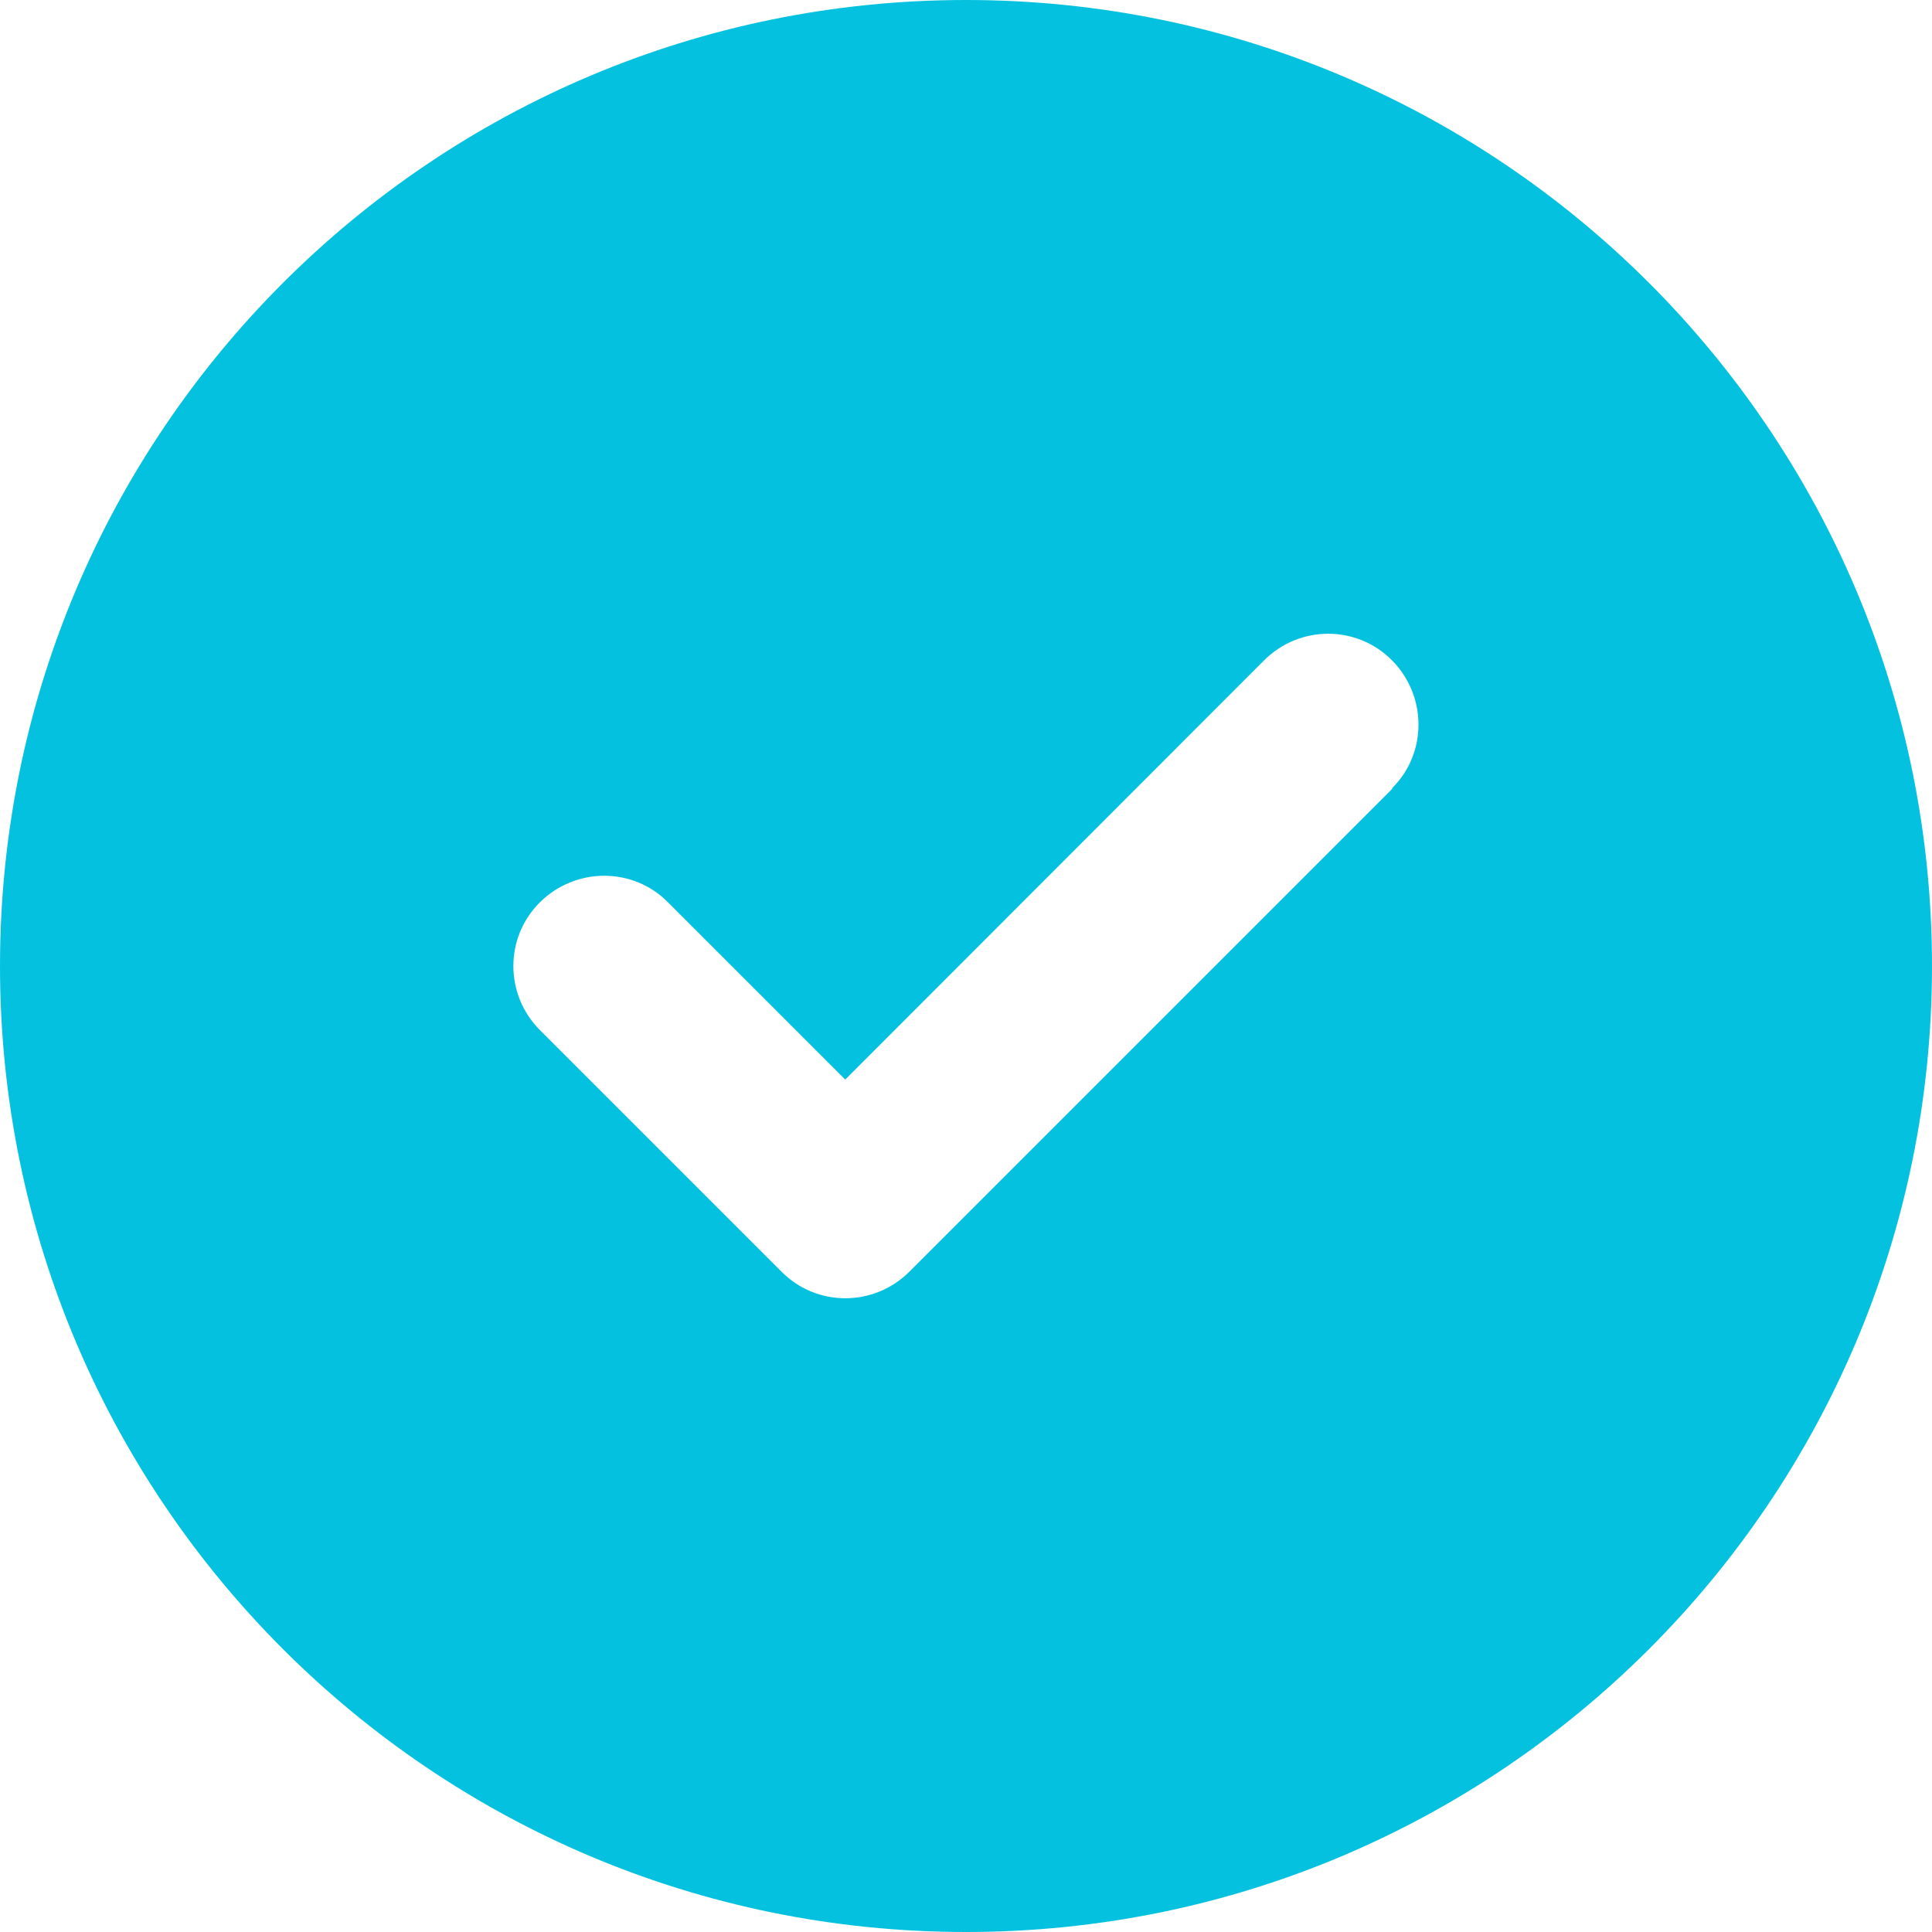
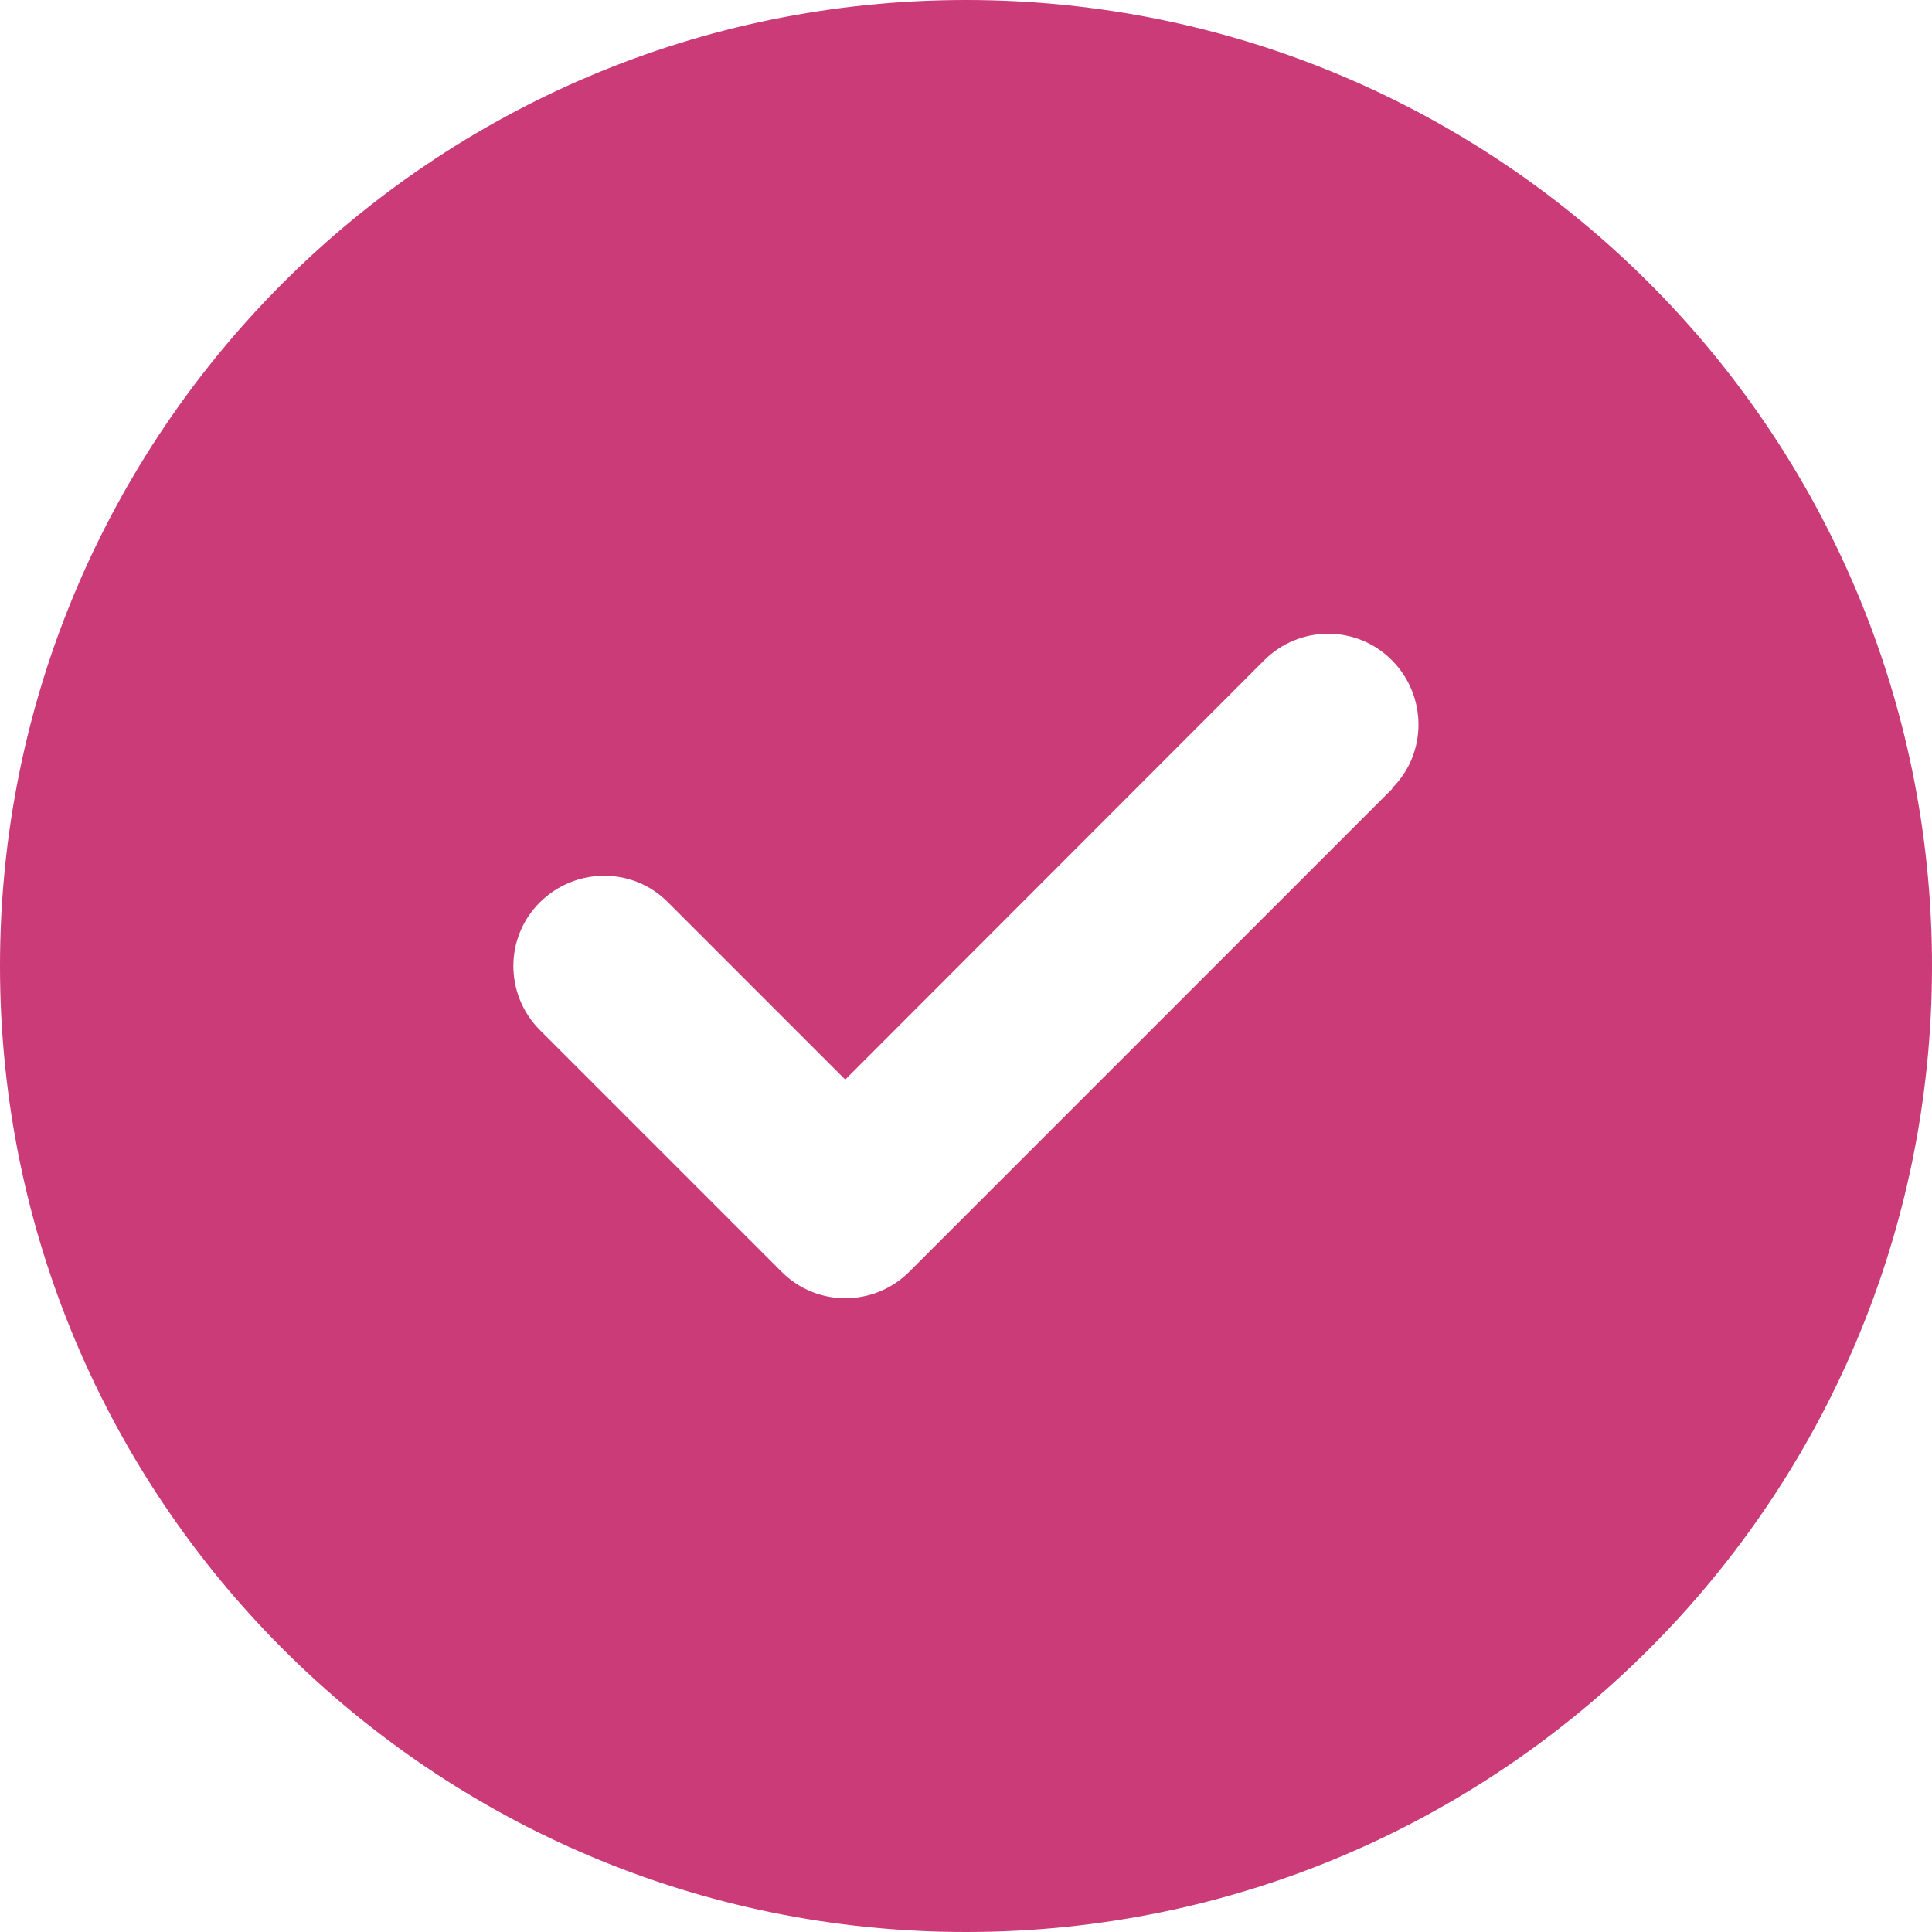
<svg xmlns="http://www.w3.org/2000/svg" viewBox="0 0 512 512">
-   <path fill="#04C2DF" d="M256 512A256 256 0 1 0 256 0a256 256 0 1 0 0 512zM369 209L241 337c-9.4 9.4-24.6 9.4-33.9 0l-64-64c-9.4-9.4-9.4-24.6 0-33.9s24.6-9.4 33.9 0l47 47L335 175c9.4-9.4 24.6-9.4 33.9 0s9.4 24.6 0 33.9z" />
+   <path fill="#cb3b77" d="M256 512A256 256 0 1 0 256 0a256 256 0 1 0 0 512zM369 209L241 337c-9.4 9.4-24.6 9.4-33.9 0l-64-64c-9.4-9.4-9.4-24.6 0-33.9s24.6-9.4 33.9 0l47 47L335 175c9.4-9.4 24.6-9.4 33.9 0s9.4 24.6 0 33.9z" />
</svg>
